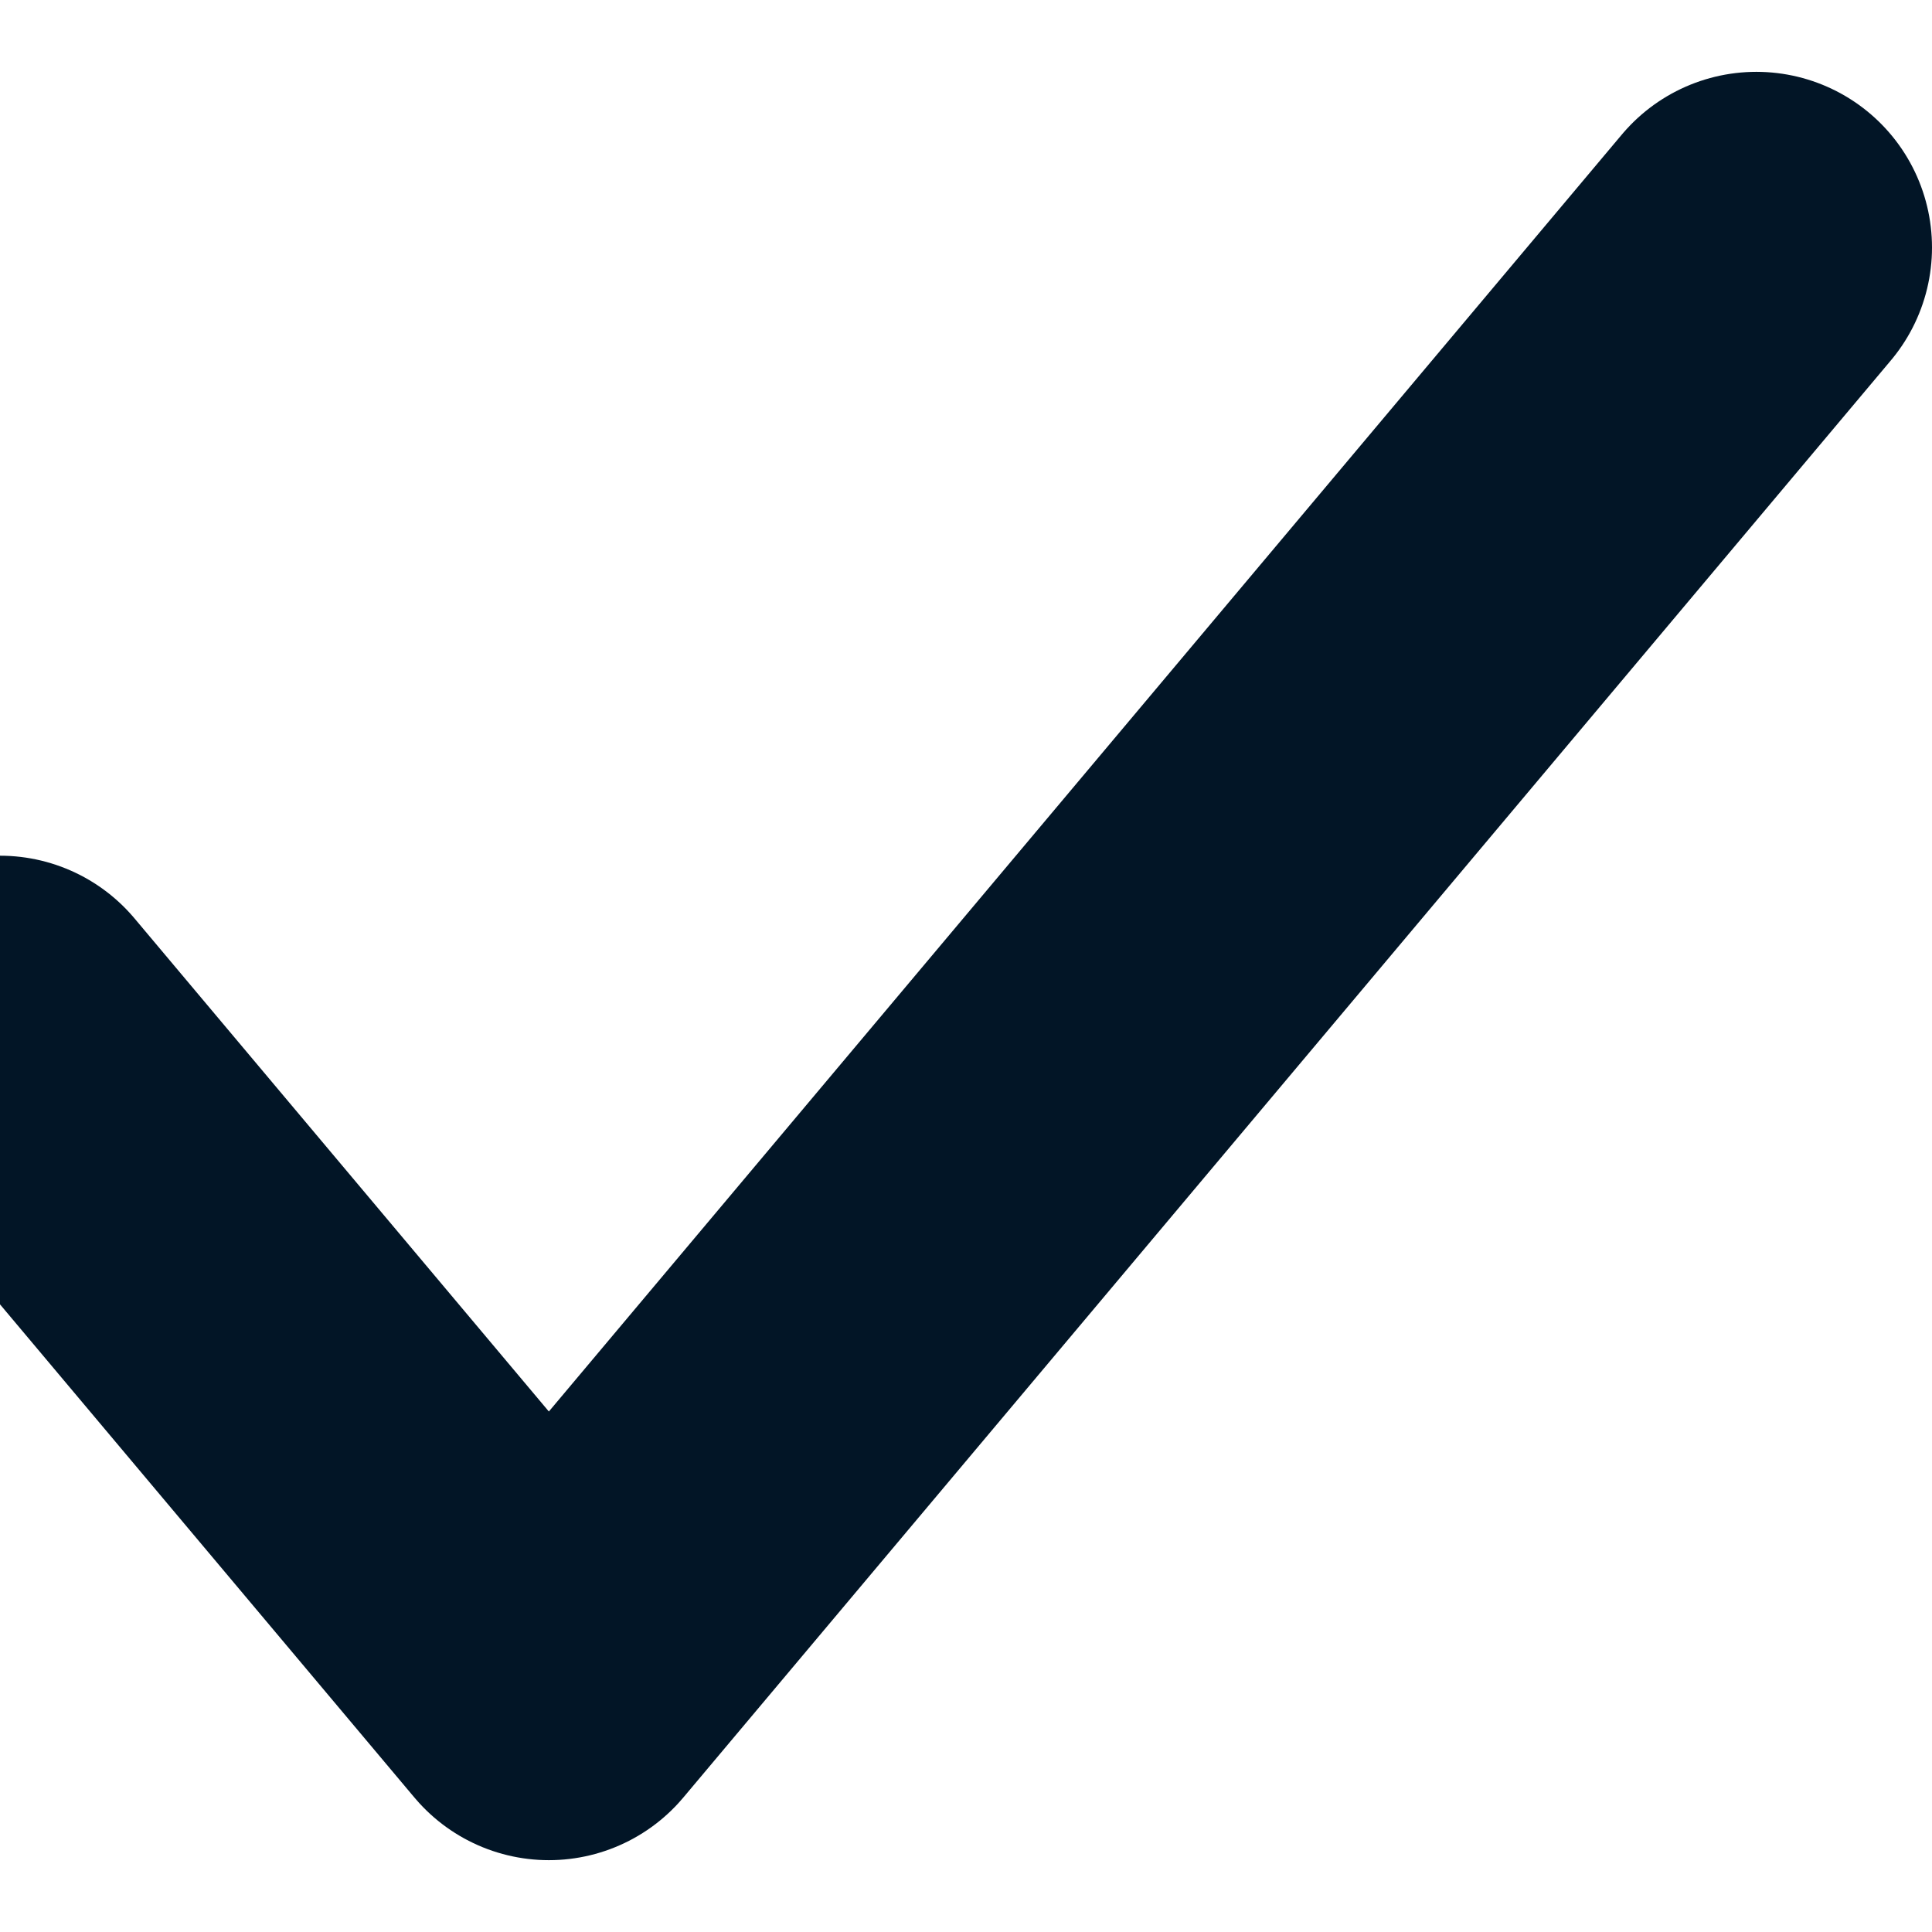
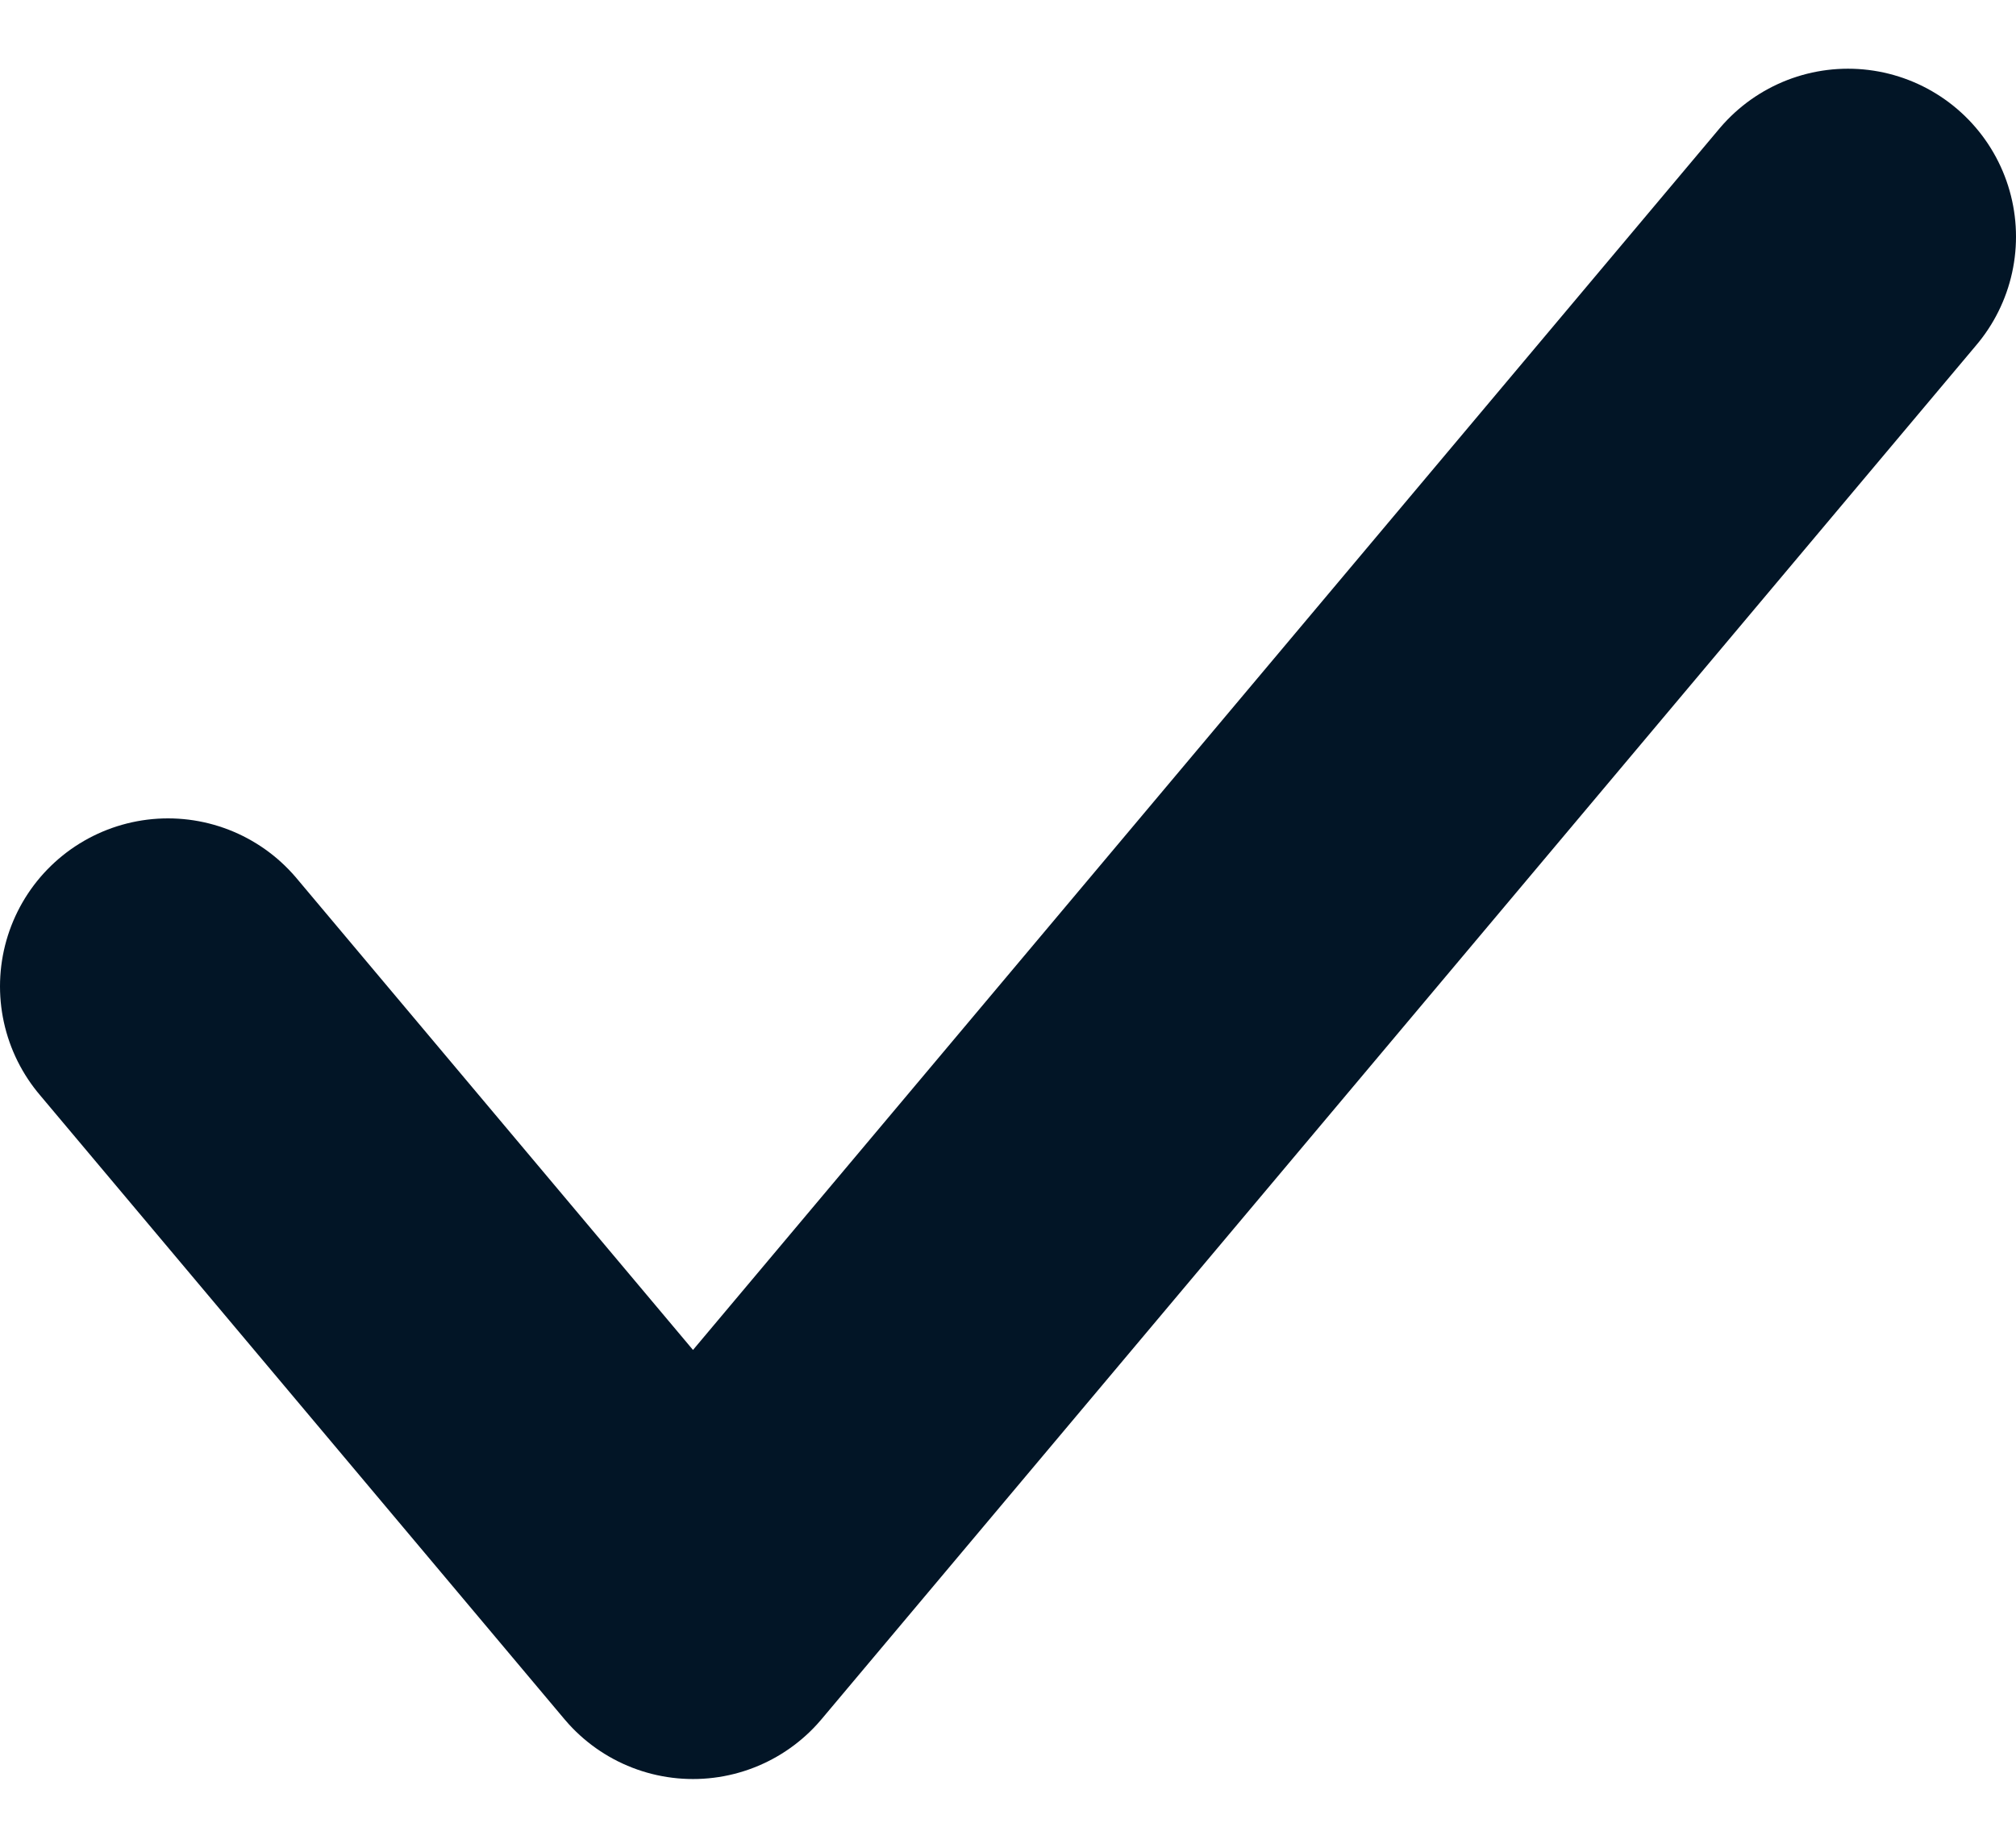
- <svg xmlns="http://www.w3.org/2000/svg" width="11" height="11" viewBox="0 0 11 11" fill="none">
-   <path id="Vector" d="M10 1.409L3.125 9.591L0 5.872" stroke="#021526" stroke-width="2" stroke-linecap="round" stroke-linejoin="round" />
+ <svg xmlns="http://www.w3.org/2000/svg" width="12" height="11" viewBox="0 0 12 11" fill="none">
+   <path d="M11 1.409L4.125 9.591L1 5.872" stroke="#021526" stroke-width="2" stroke-linecap="round" stroke-linejoin="round" />
</svg>
